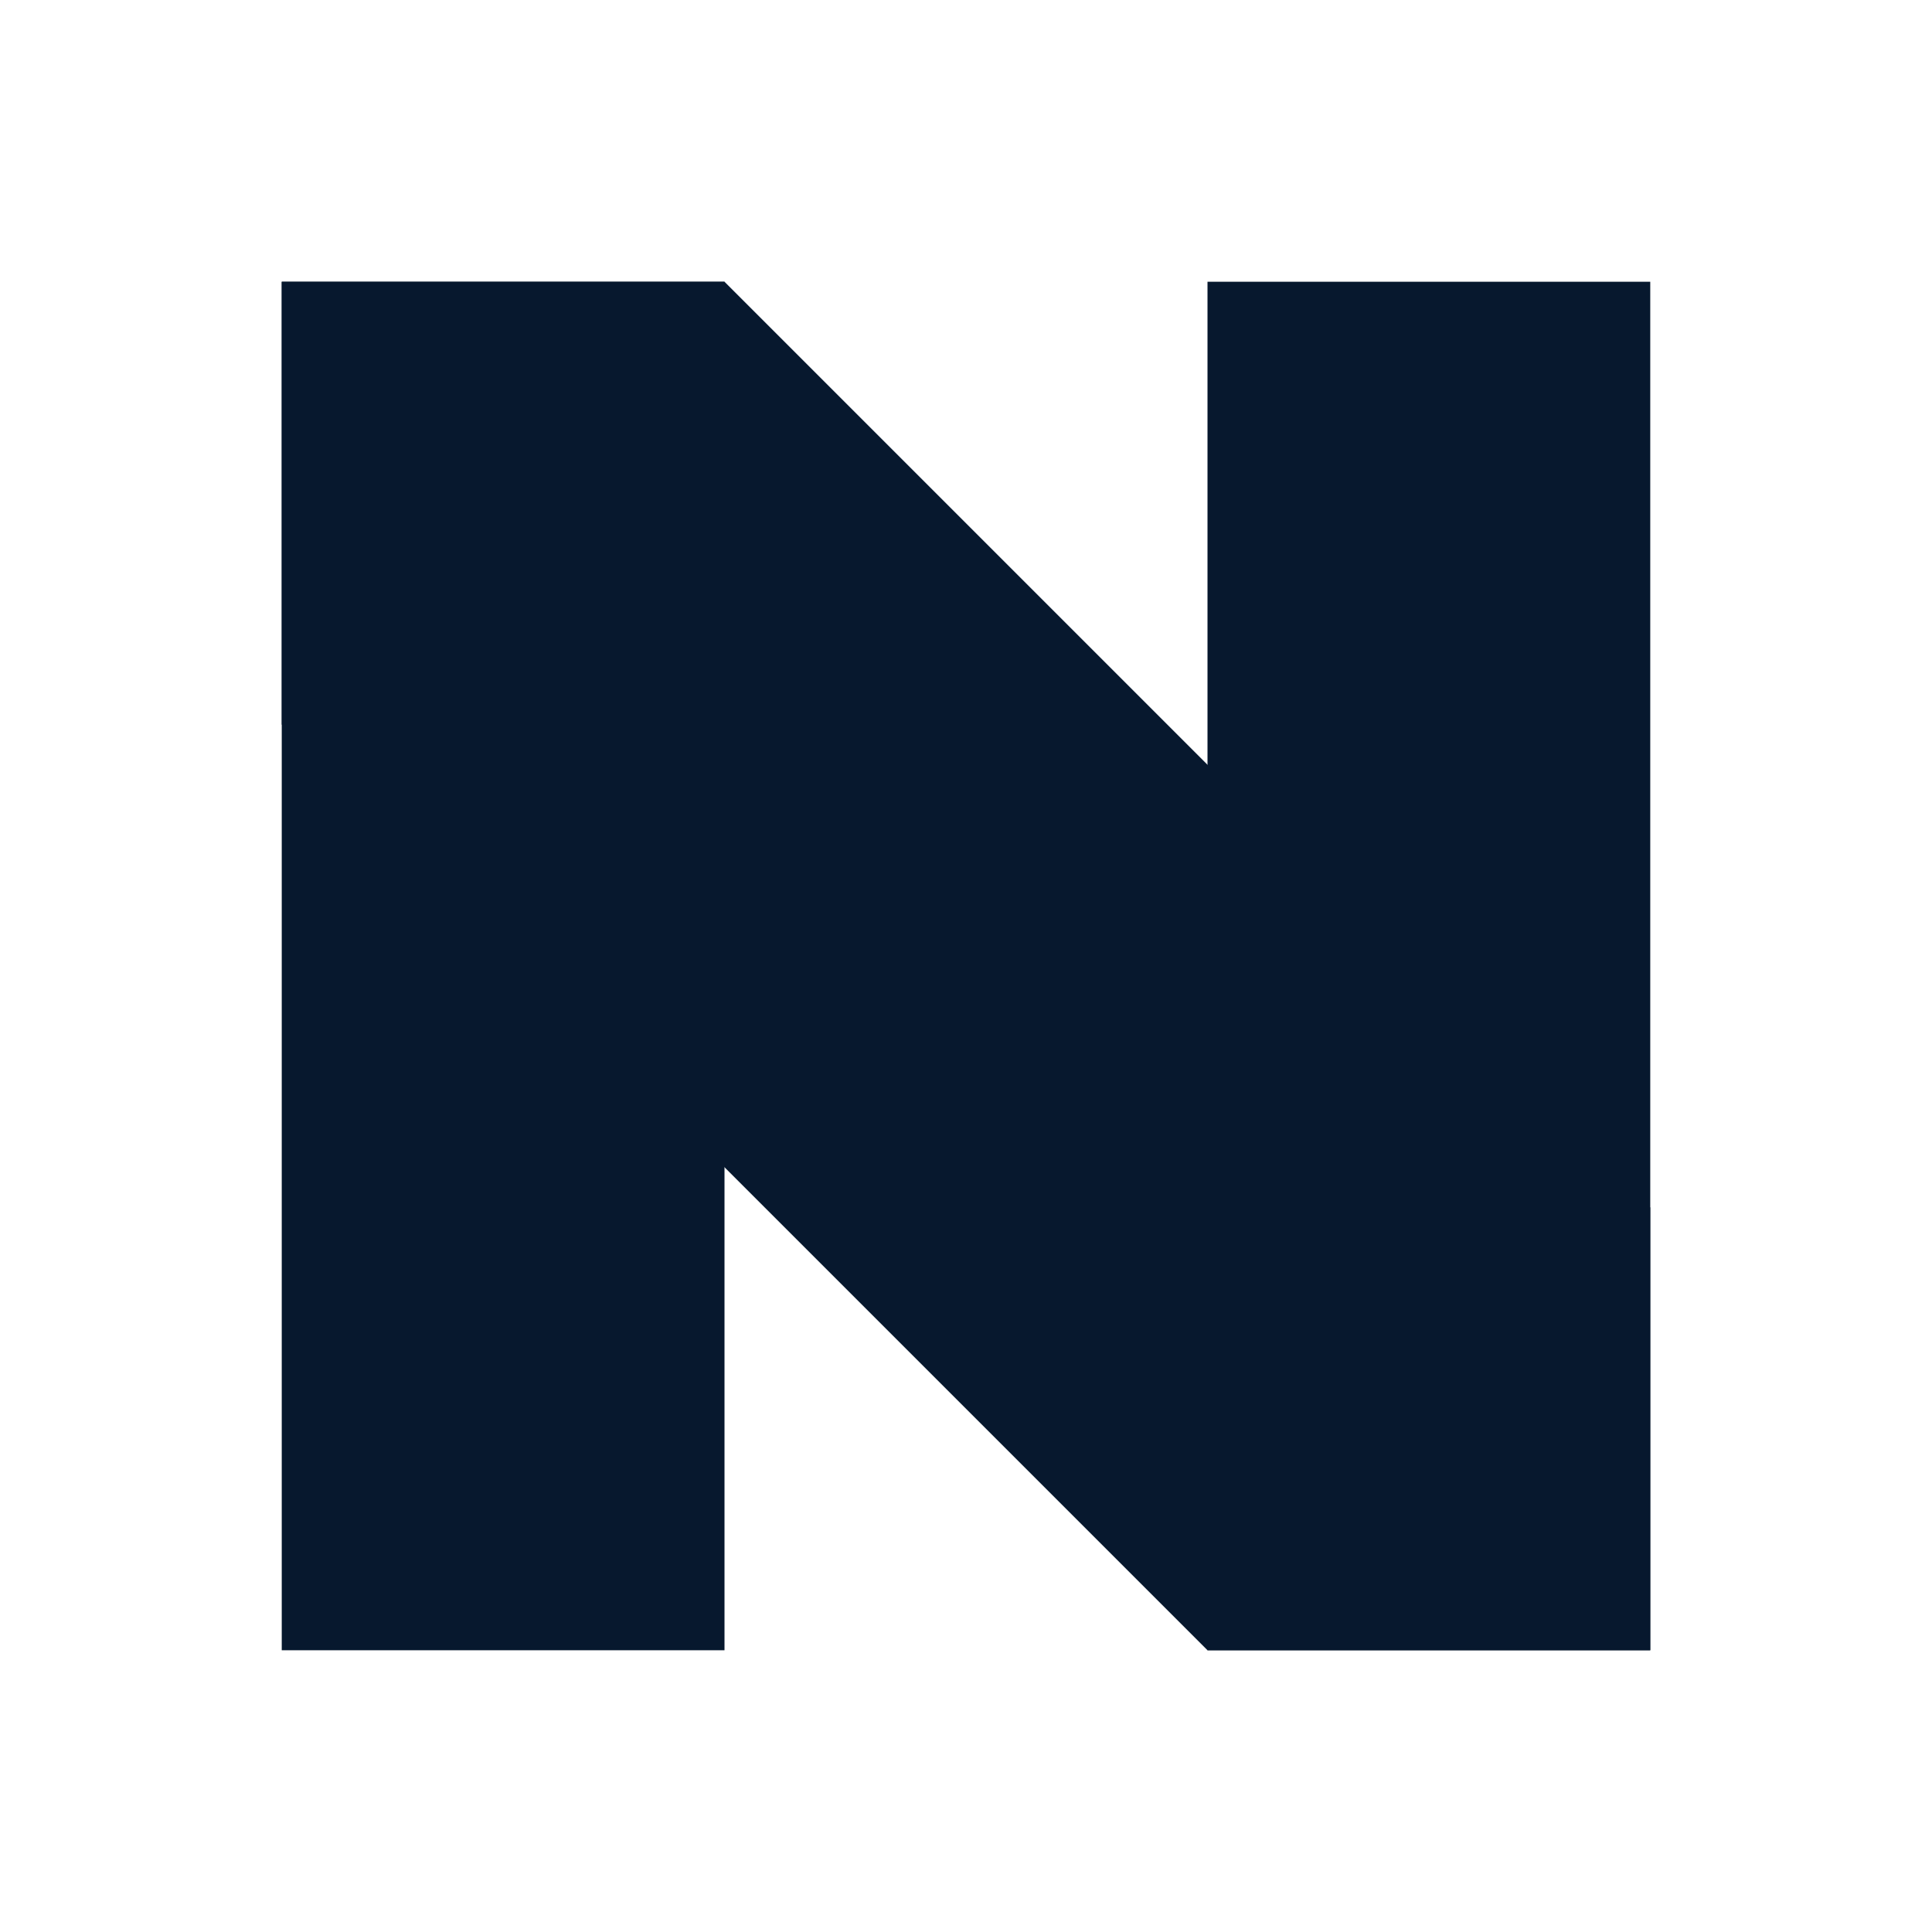
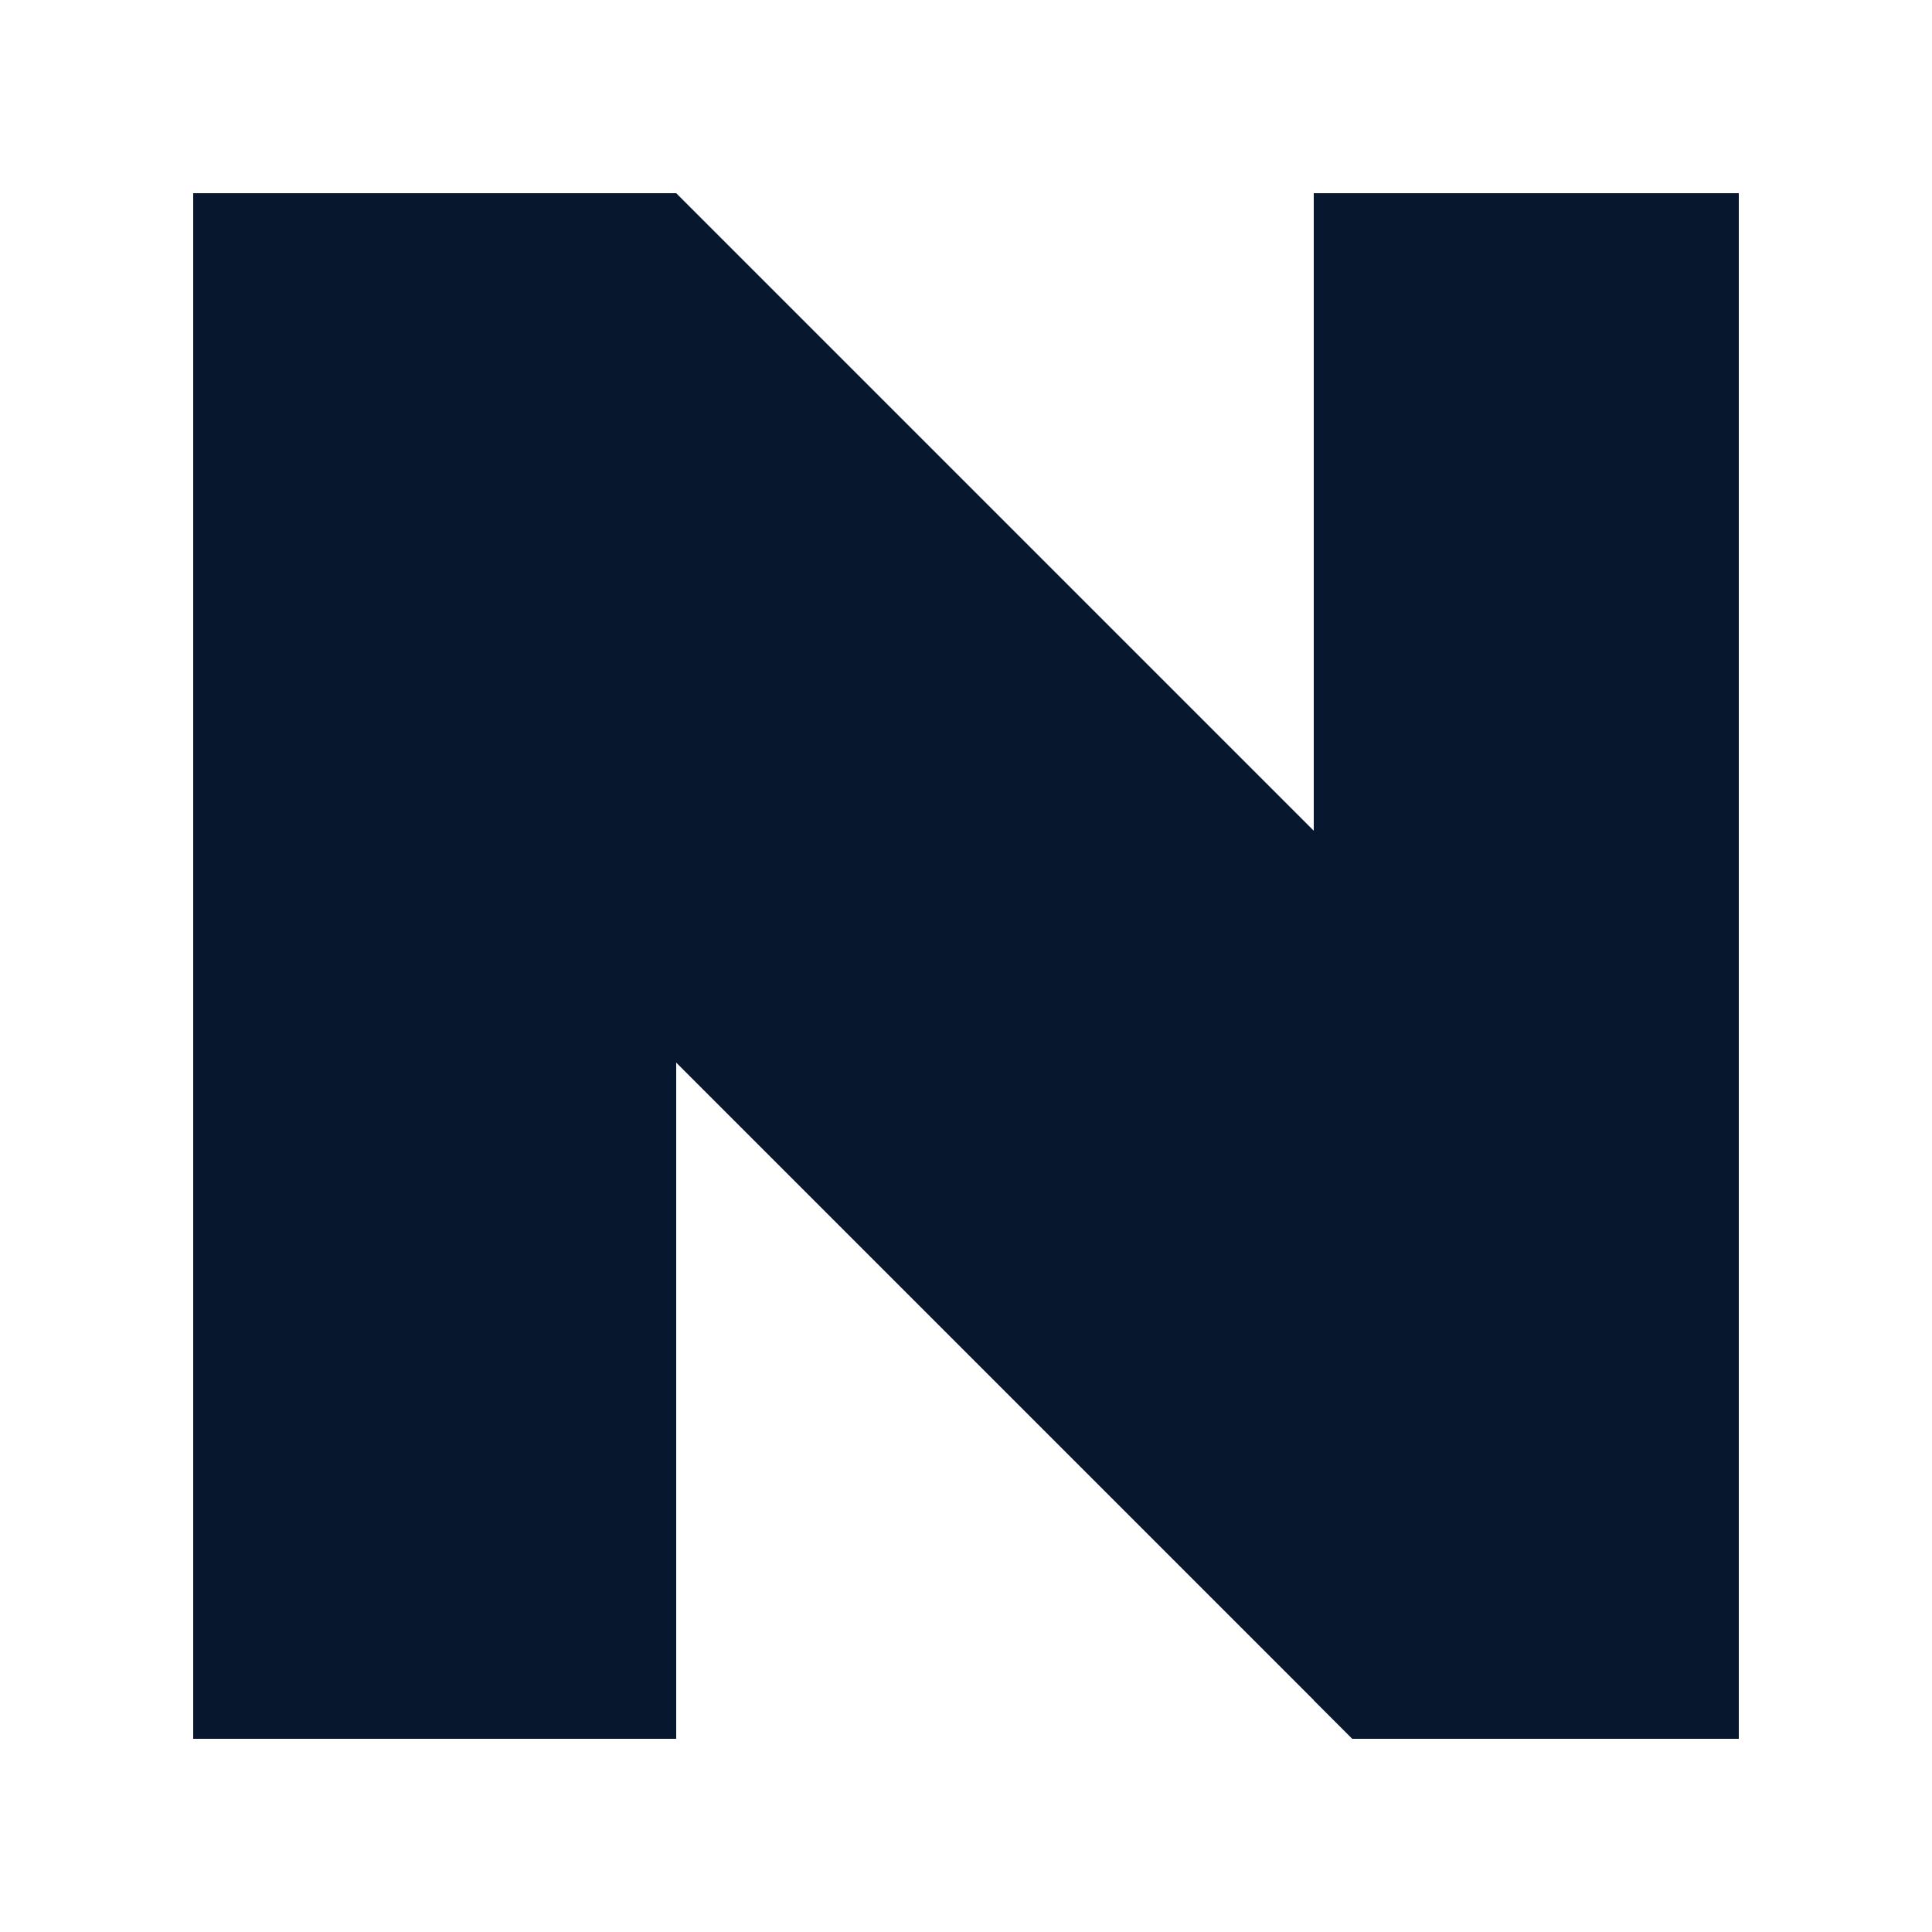
- <svg xmlns="http://www.w3.org/2000/svg" viewBox="0 0 96 96" role="img" aria-labelledby="title desc">
+ <svg xmlns="http://www.w3.org/2000/svg" viewBox="0 0 100 100" role="img" aria-labelledby="title desc">
  <g fill="#07182E">
-     <path d="M14 14H36V82H14Z" />
-     <path d="M60 14H82V82H60Z" />
-     <path d="M14 14H36L82 60V82H60L14 36Z" />
+     <path d="M10 10H35V90H10Z" />
+     <path d="M68 10H90V90H70L68 88Z" />
+     <path d="M10 10H35L90 65V90H70L10 30Z" />
  </g>
</svg>
